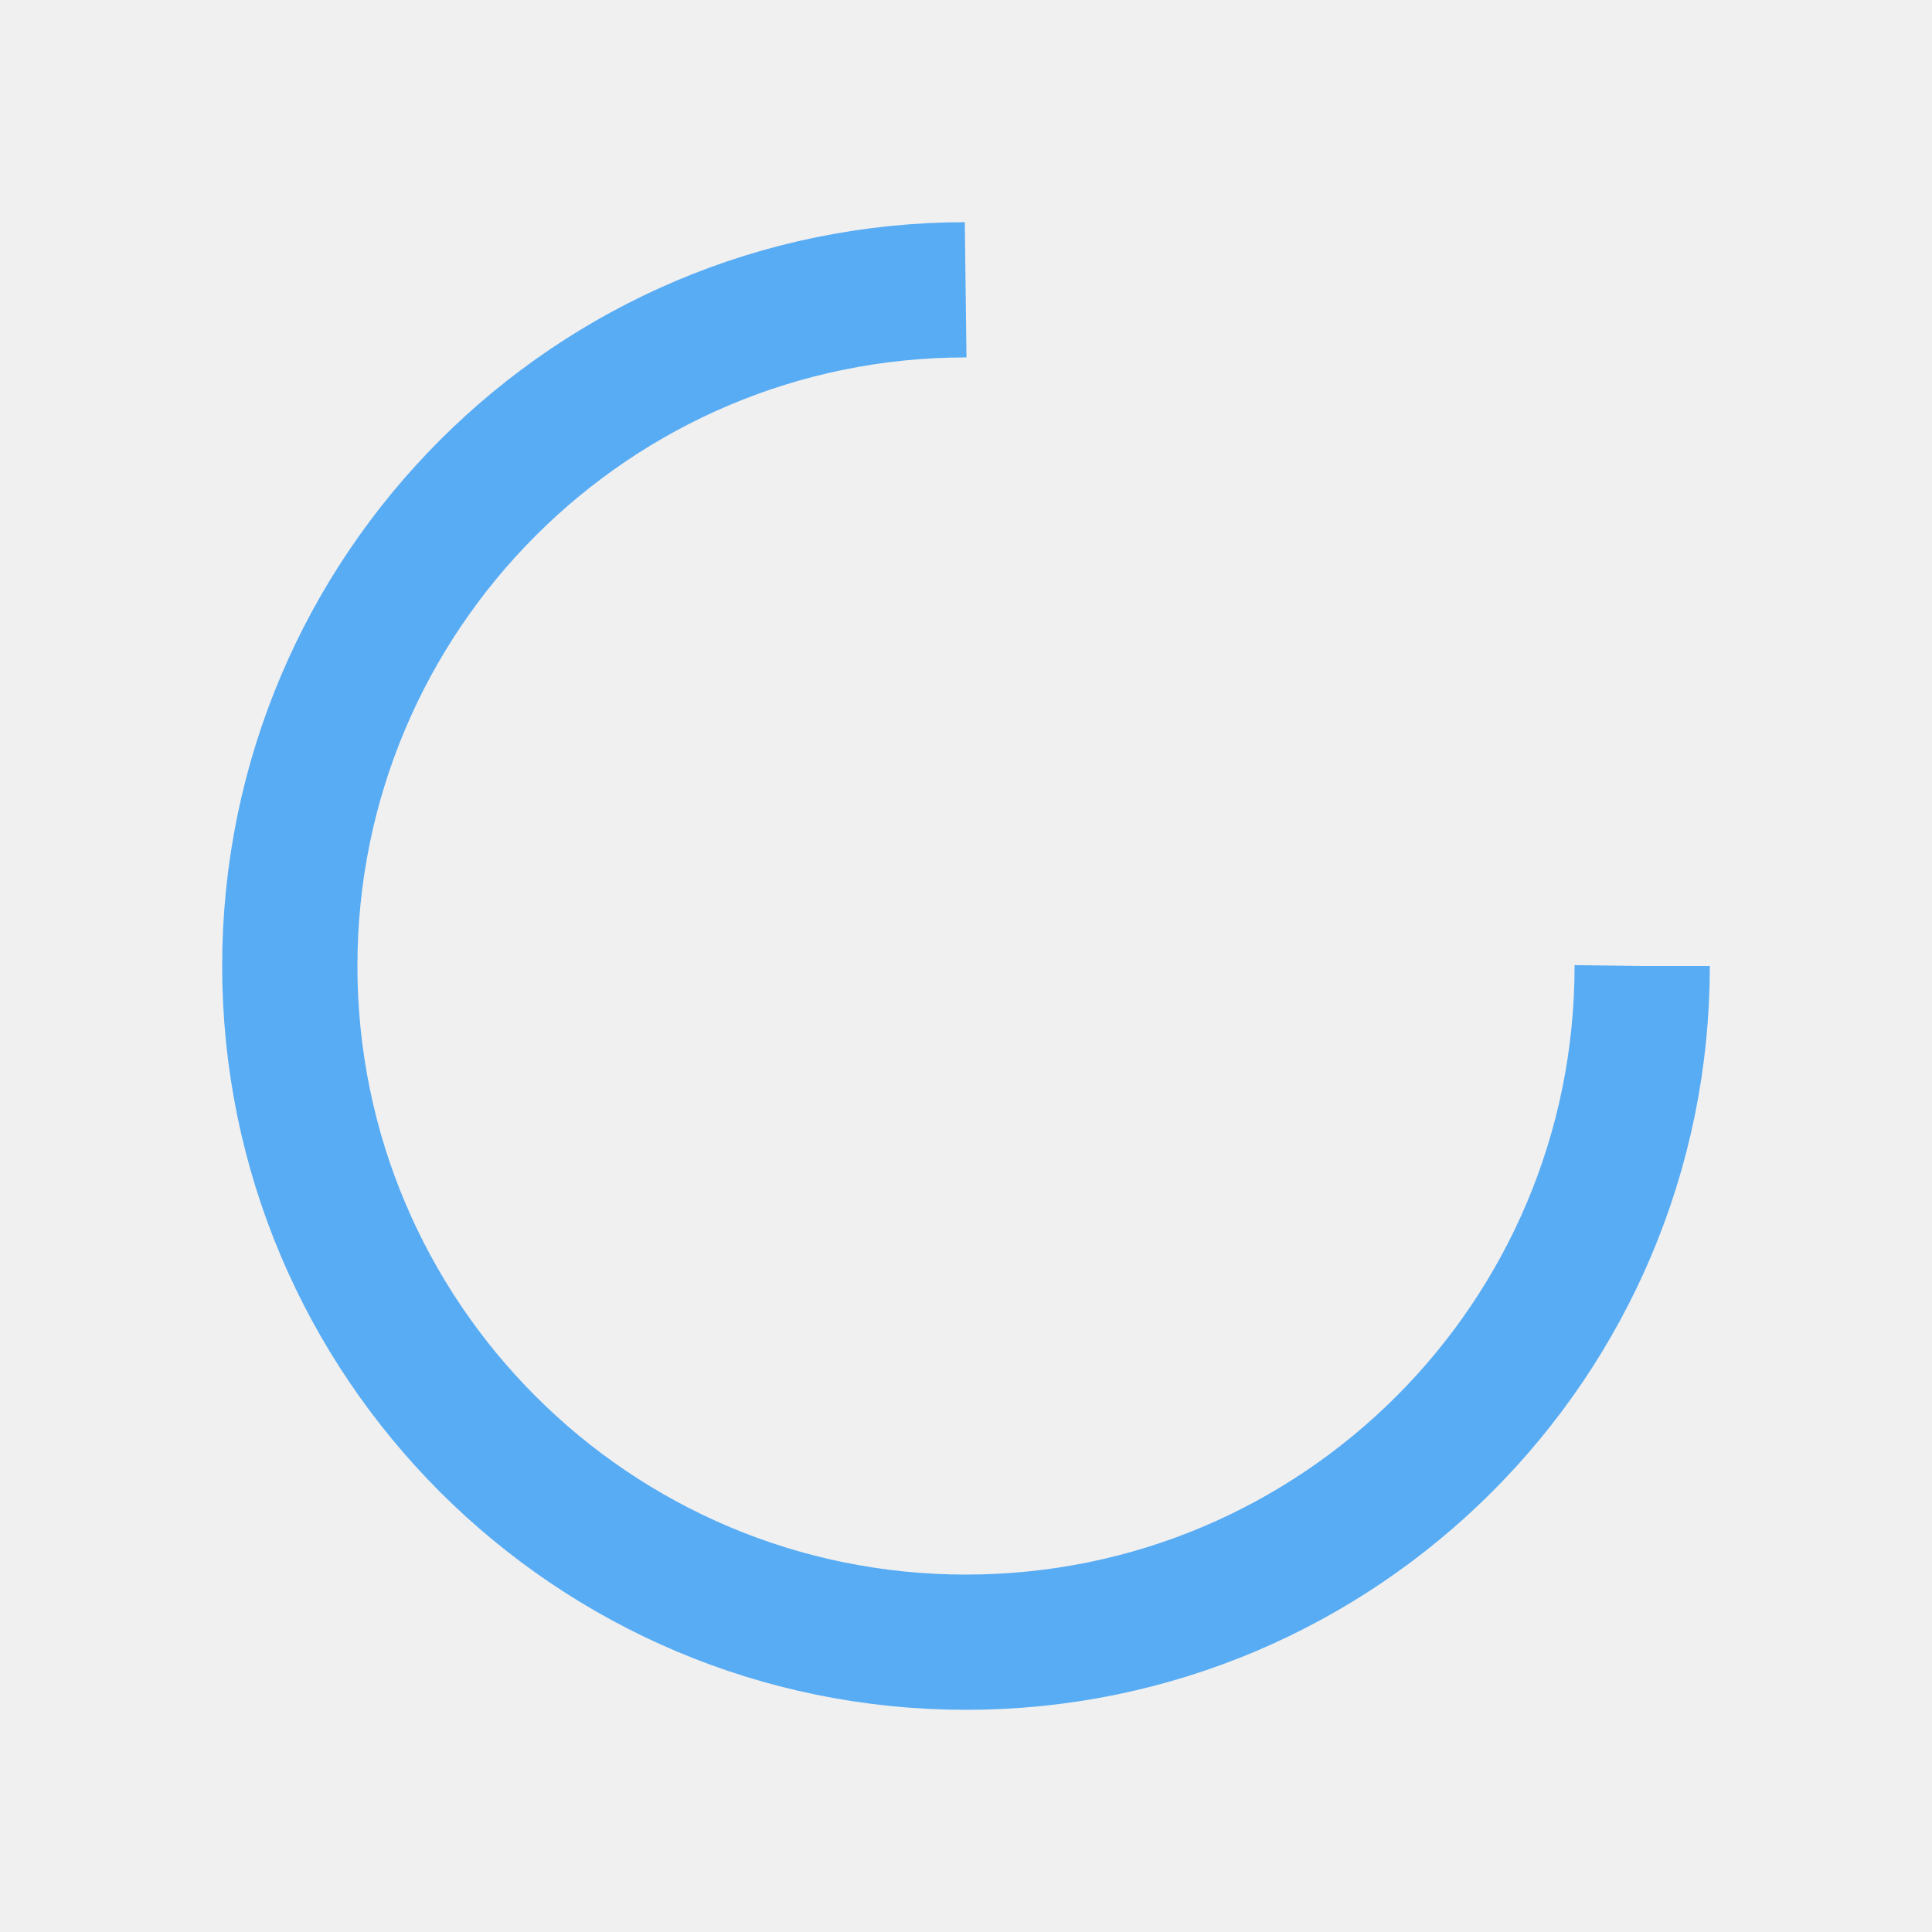
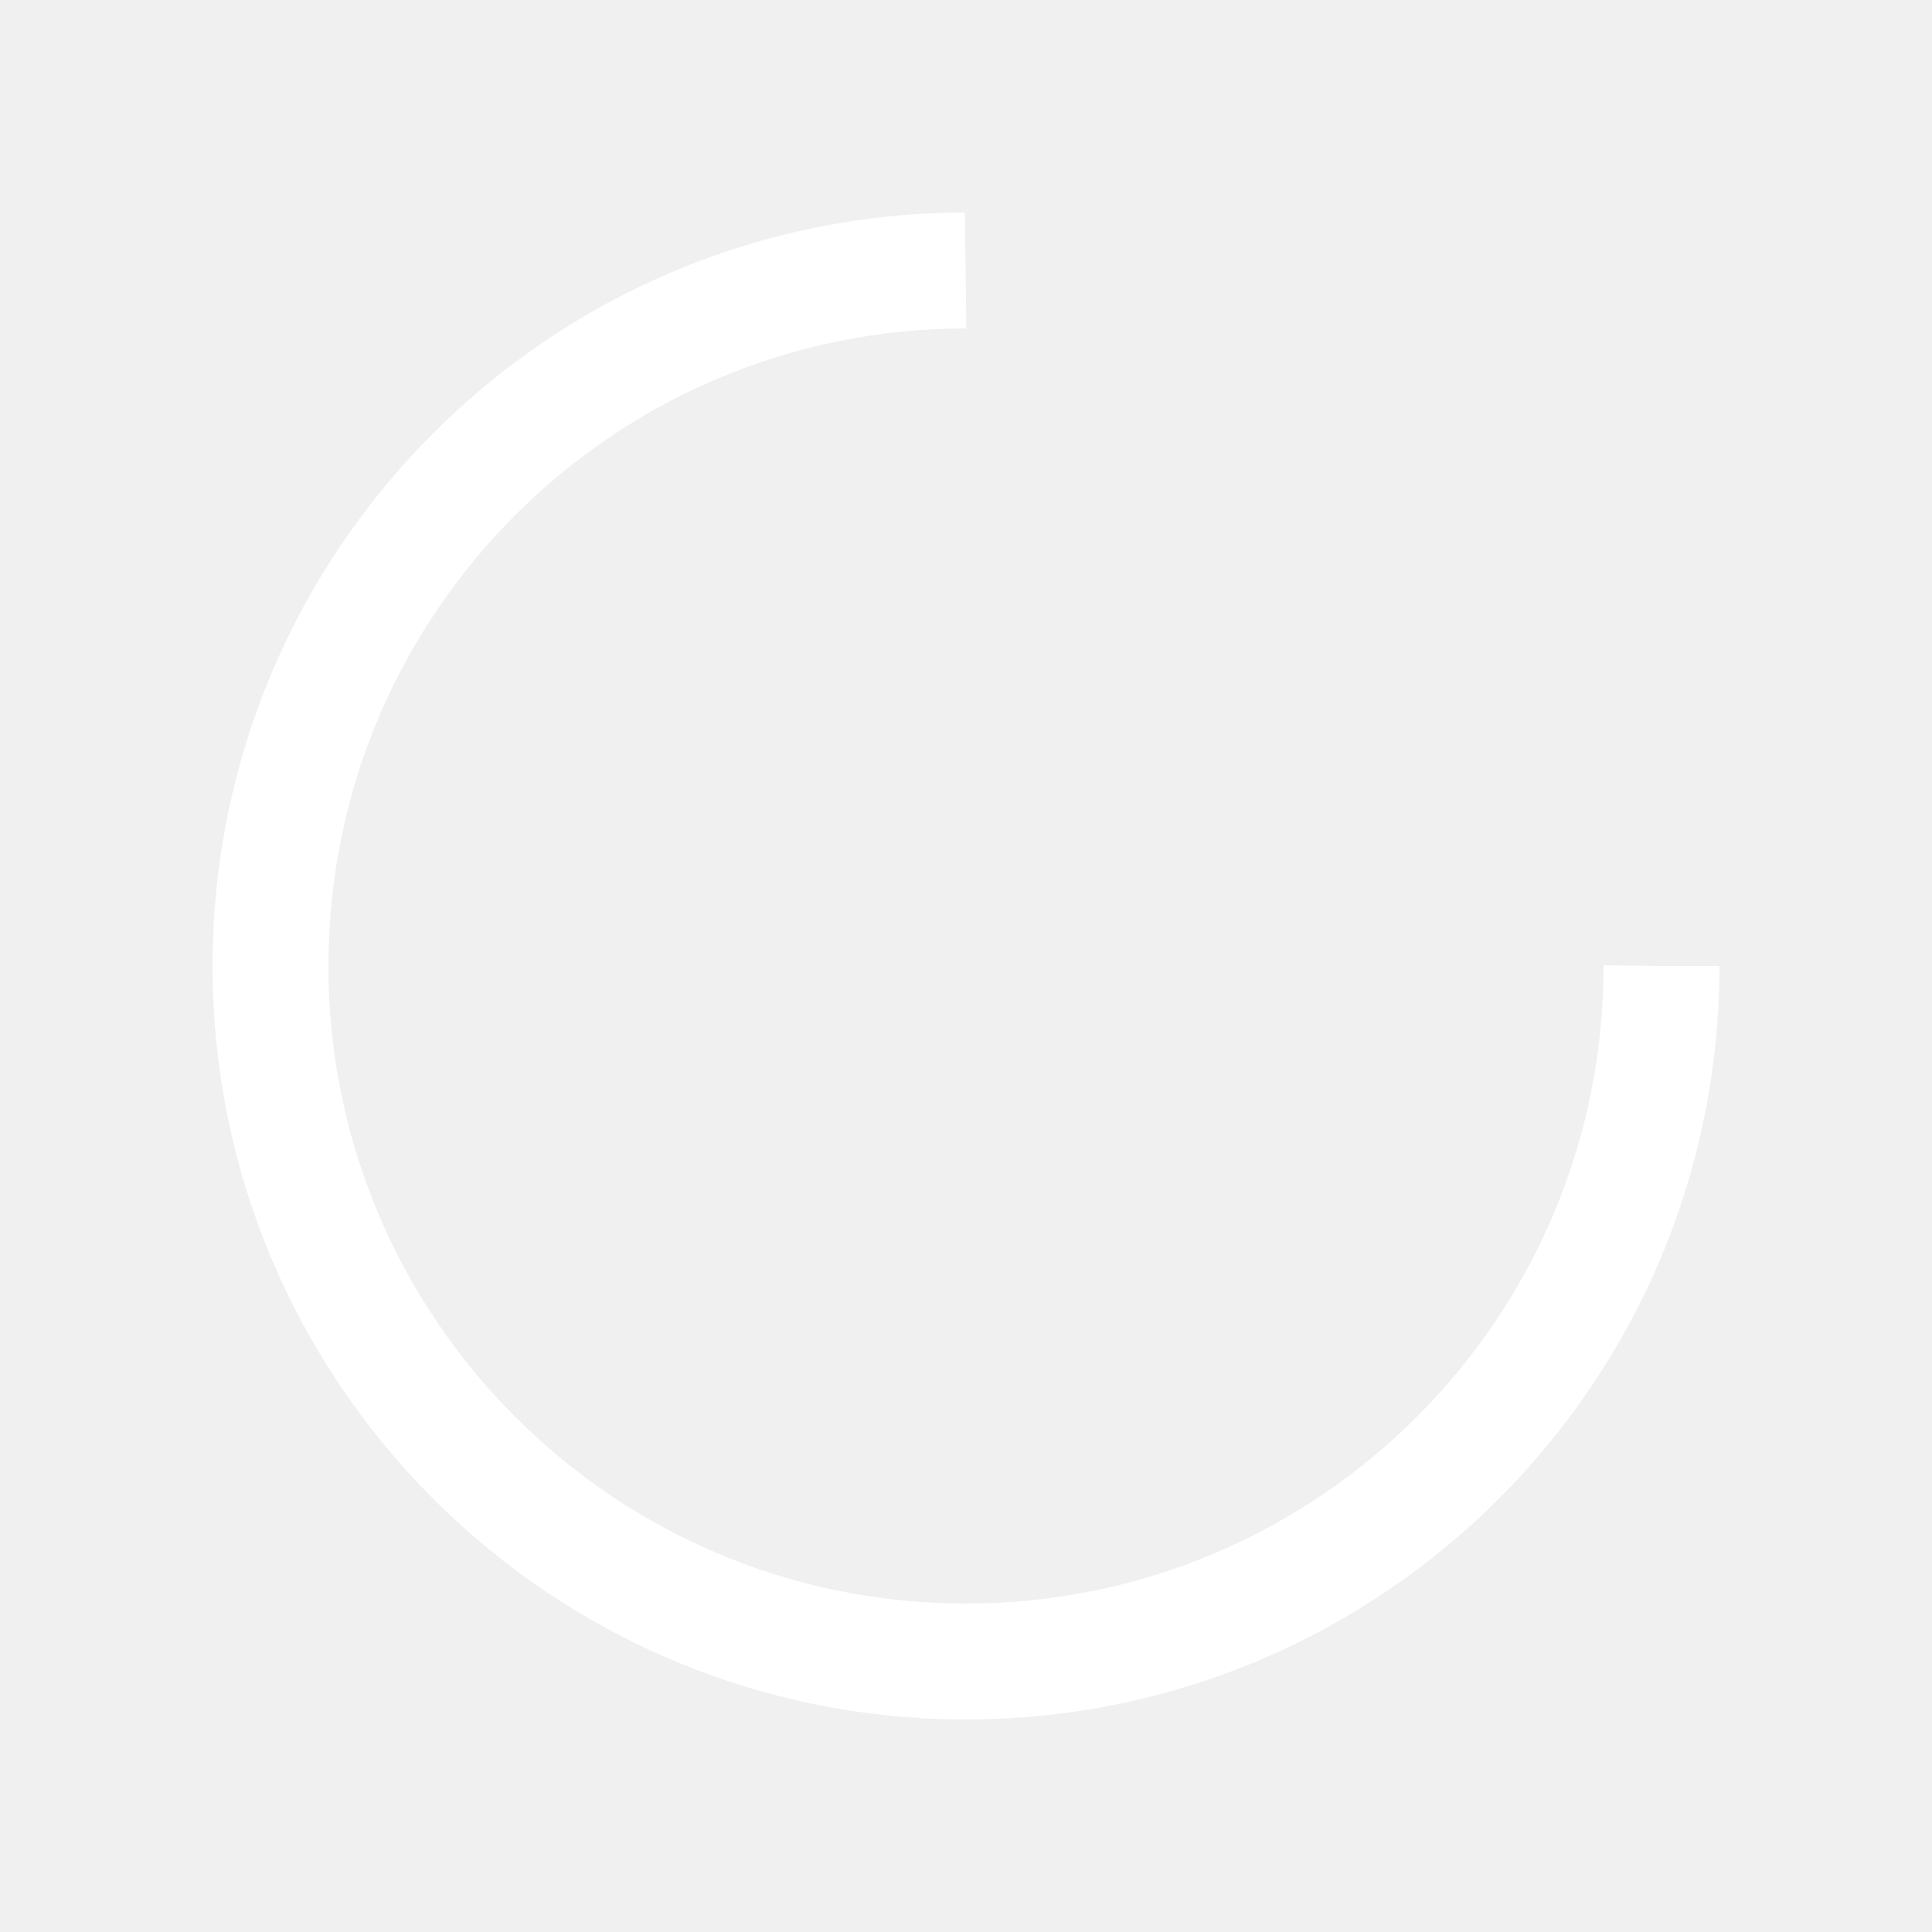
- <svg xmlns="http://www.w3.org/2000/svg" style="margin: auto; background: rgb(241, 242, 243); display: block; shape-rendering: auto;" width="210px" height="210px" viewBox="0 0 100 100" preserveAspectRatio="xMidYMid">
-   <circle cx="50" cy="50" fill="none" stroke="#58acf4" stroke-width="7" r="35" stroke-dasharray="164.934 56.978">
-     <animateTransform attributeName="transform" type="rotate" repeatCount="indefinite" dur="0.51s" values="0 50 50;360 50 50" keyTimes="0;1" />
+ <svg xmlns="http://www.w3.org/2000/svg" style="margin: auto; background: none; display: block; shape-rendering: auto;" width="197px" height="197px" viewBox="0 0 100 100" preserveAspectRatio="xMidYMid">
+   <circle cx="50" cy="50" fill="none" stroke="#ffffff" stroke-width="6" r="36" stroke-dasharray="169.646 58.549">
+     <animateTransform attributeName="transform" type="rotate" repeatCount="indefinite" dur="0.535s" values="0 50 50;360 50 50" keyTimes="0;1" />
  </circle>
</svg>
